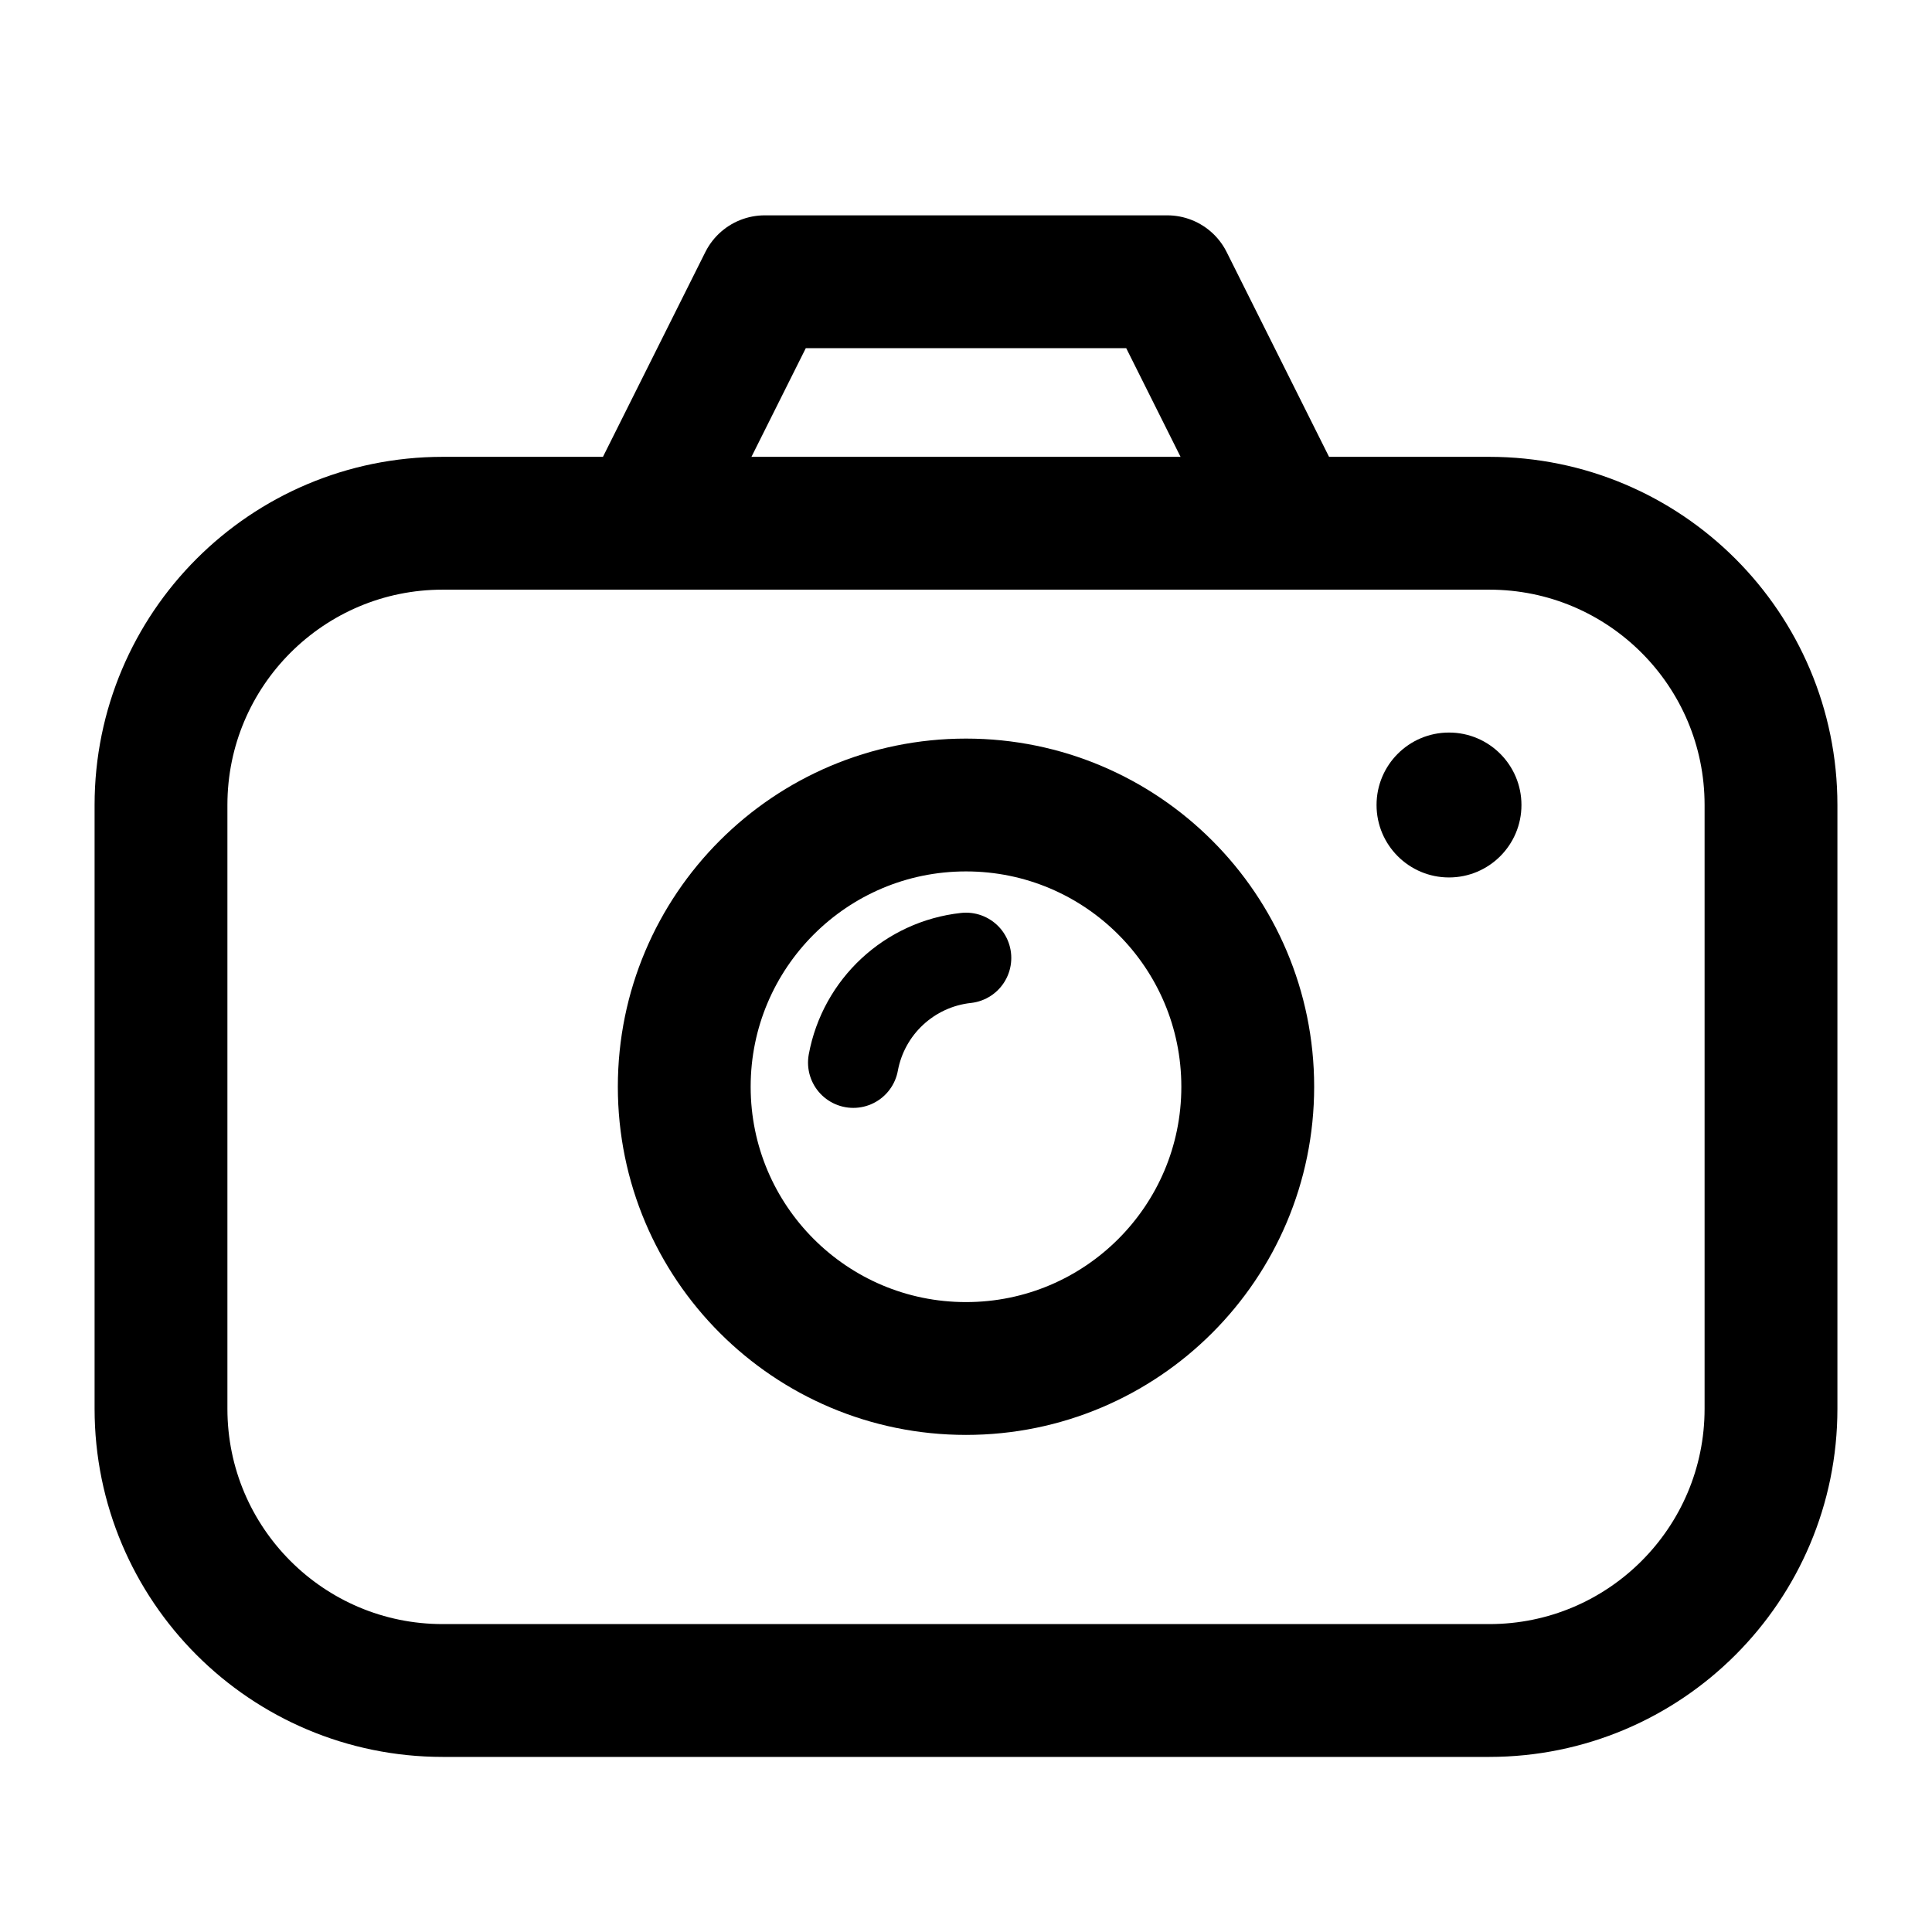
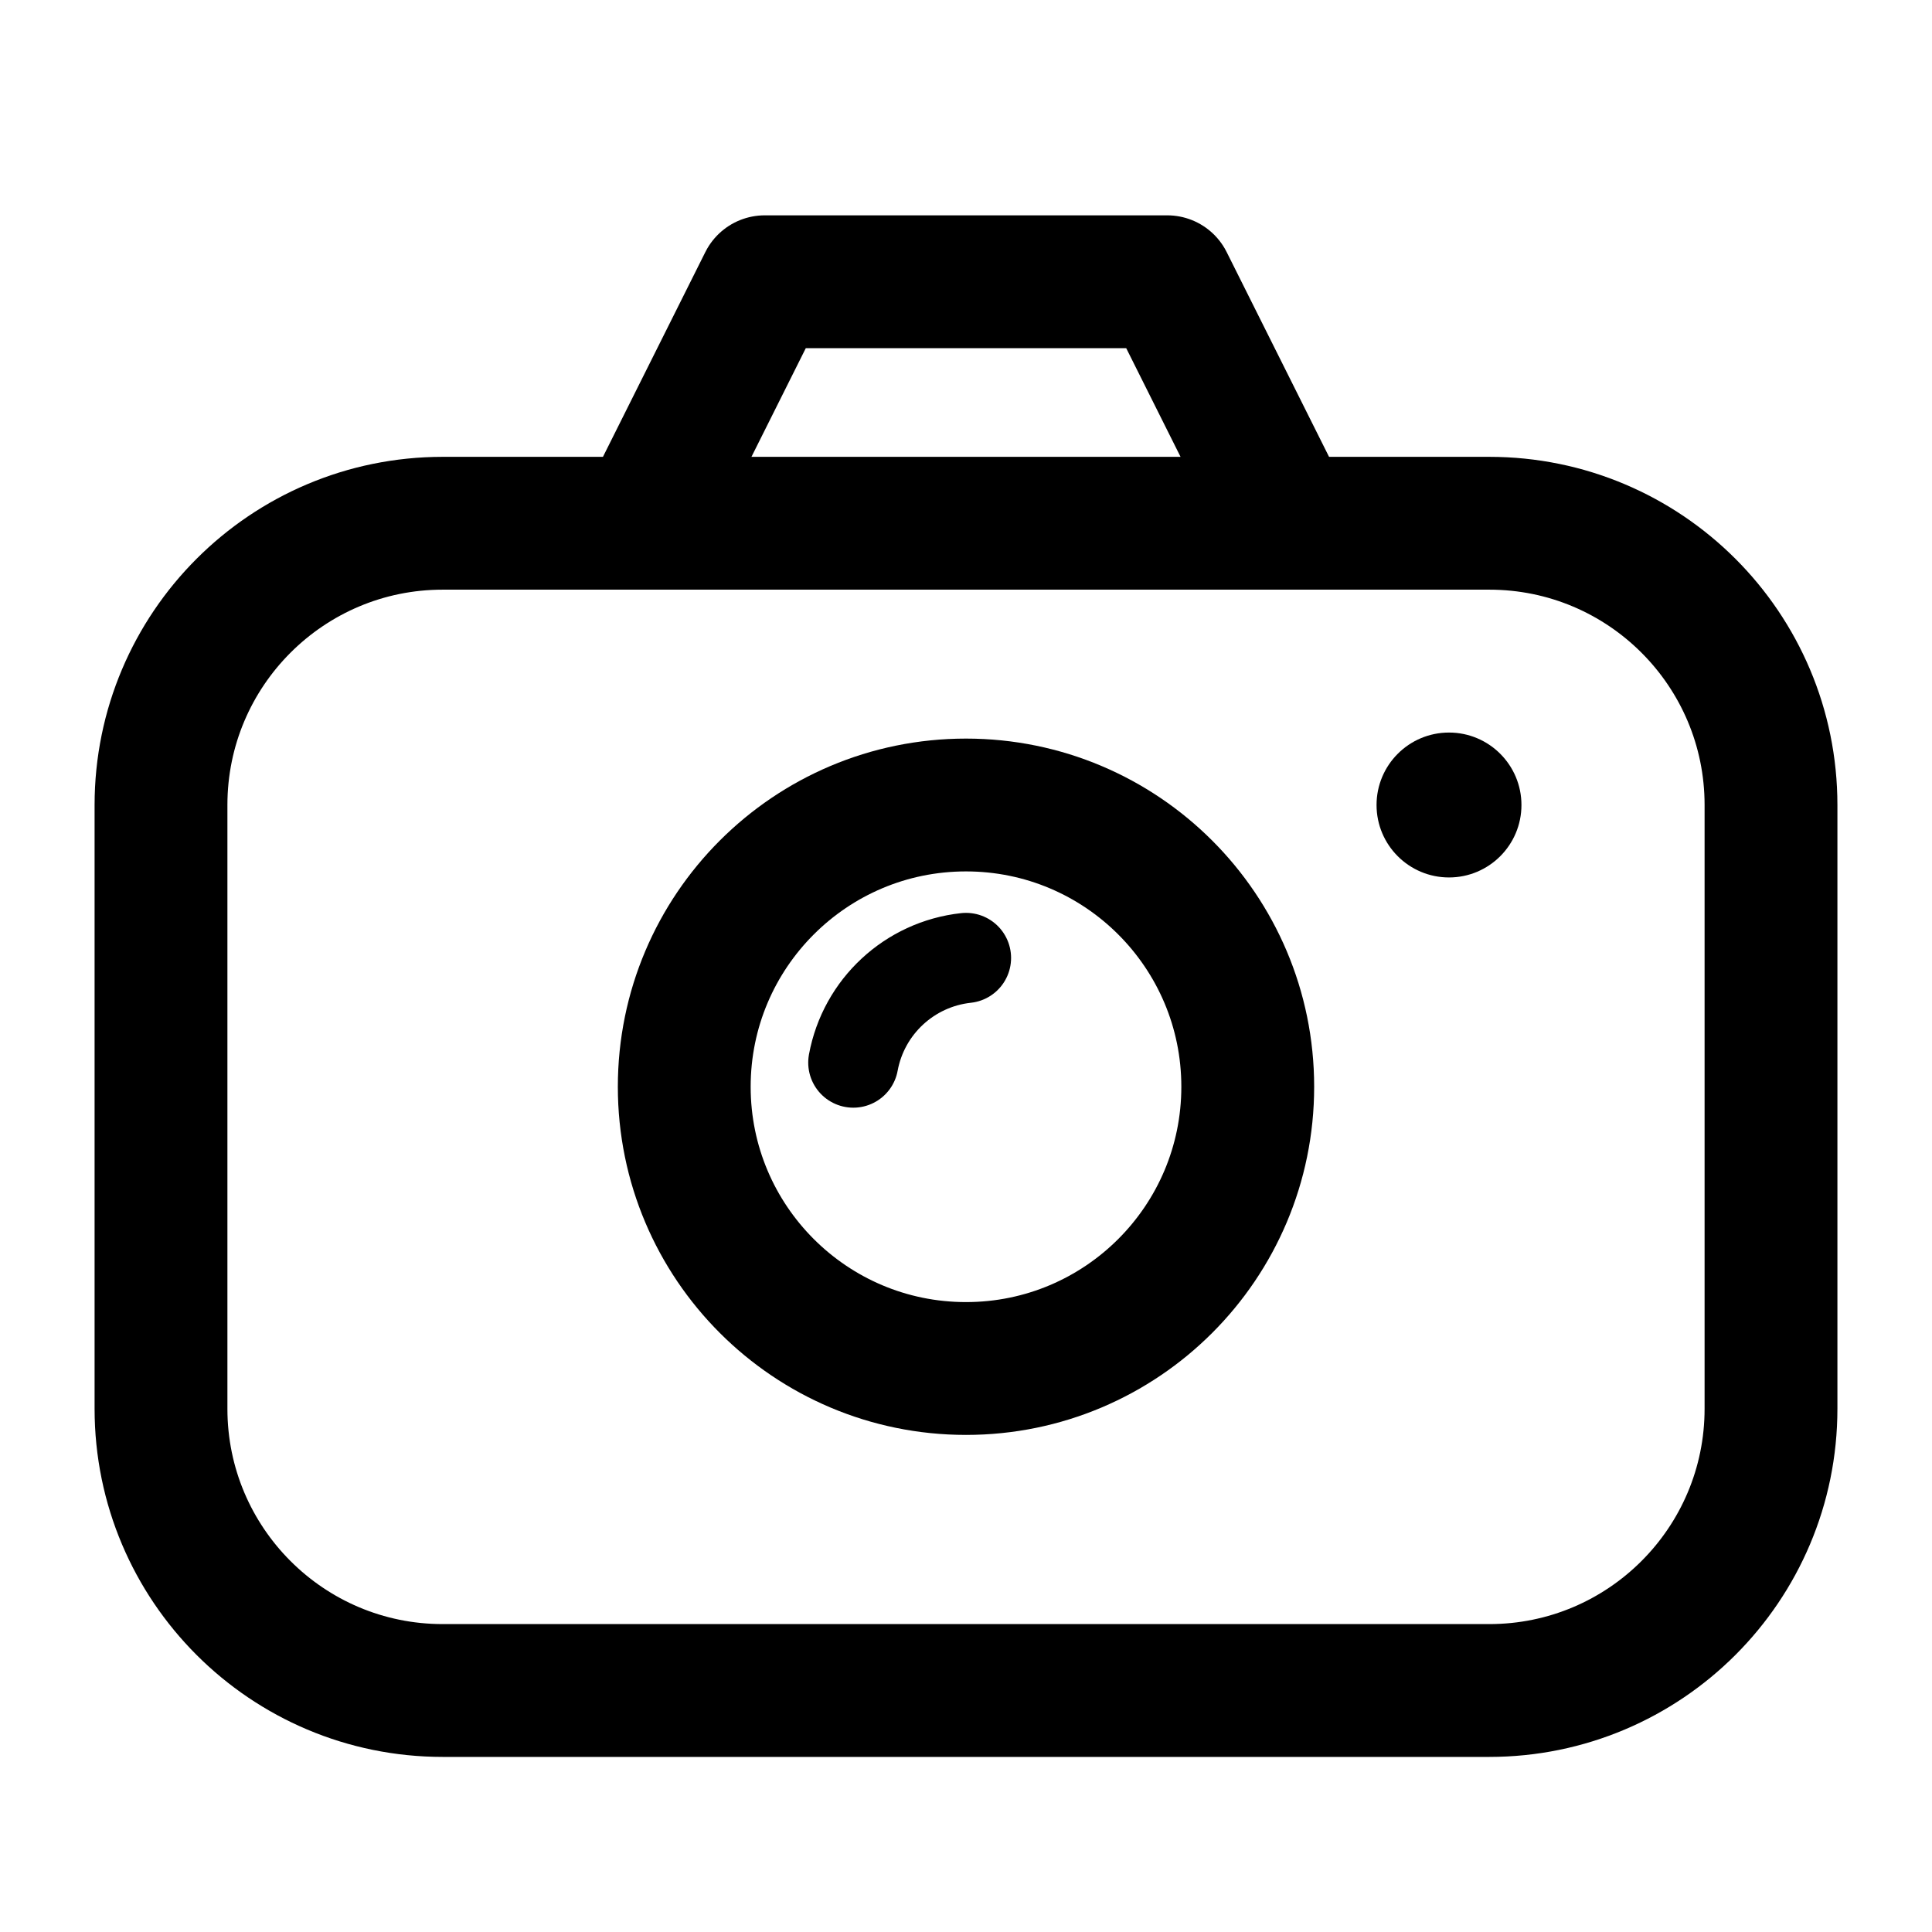
<svg xmlns="http://www.w3.org/2000/svg" viewBox="0 0 24 24" width="24" height="24">
  <path d="M5.5 6.5H18.5A3.5 3.5 0 0 1 22 10.0V17.5A3.5 3.5 0 0 1 18.5 21.0H5.5A3.5 3.5 0 0 1 2 17.5V10.0A3.5 3.5 0 0 1 5.5 6.5Z" fill="none" stroke="#000000" stroke-linecap="round" stroke-linejoin="round" stroke-width="1.65" />
  <path d="M8 6.5L9.5 3.5H14.5L16 6.5" fill="none" stroke="#000000" stroke-linecap="round" stroke-linejoin="round" stroke-width="1.65" />
  <path d="M8.5 13.5A3.5 3.5 0 1 0 15.5 13.5A3.5 3.5 0 1 0 8.5 13.5Z" fill="none" stroke="#000000" stroke-linecap="round" stroke-linejoin="round" stroke-width="1.65" />
-   <path d="M10.6 13.2A1.6 1.6 0 0 1 12 11.9" fill="none" stroke="#000000" stroke-linecap="round" stroke-linejoin="round" stroke-width="1.125" />
+   <path d="M10.6 13.2A1.6 1.6 0 0 1 12 11.9" fill="none" stroke="#000000" stroke-linecap="round" stroke-linejoin="round" stroke-width="1.12" />
  <path d="M17.1 10A0.9 0.9 0 1 0 18.9 10A0.9 0.9 0 1 0 17.1 10Z" fill="#000000" />
</svg>
